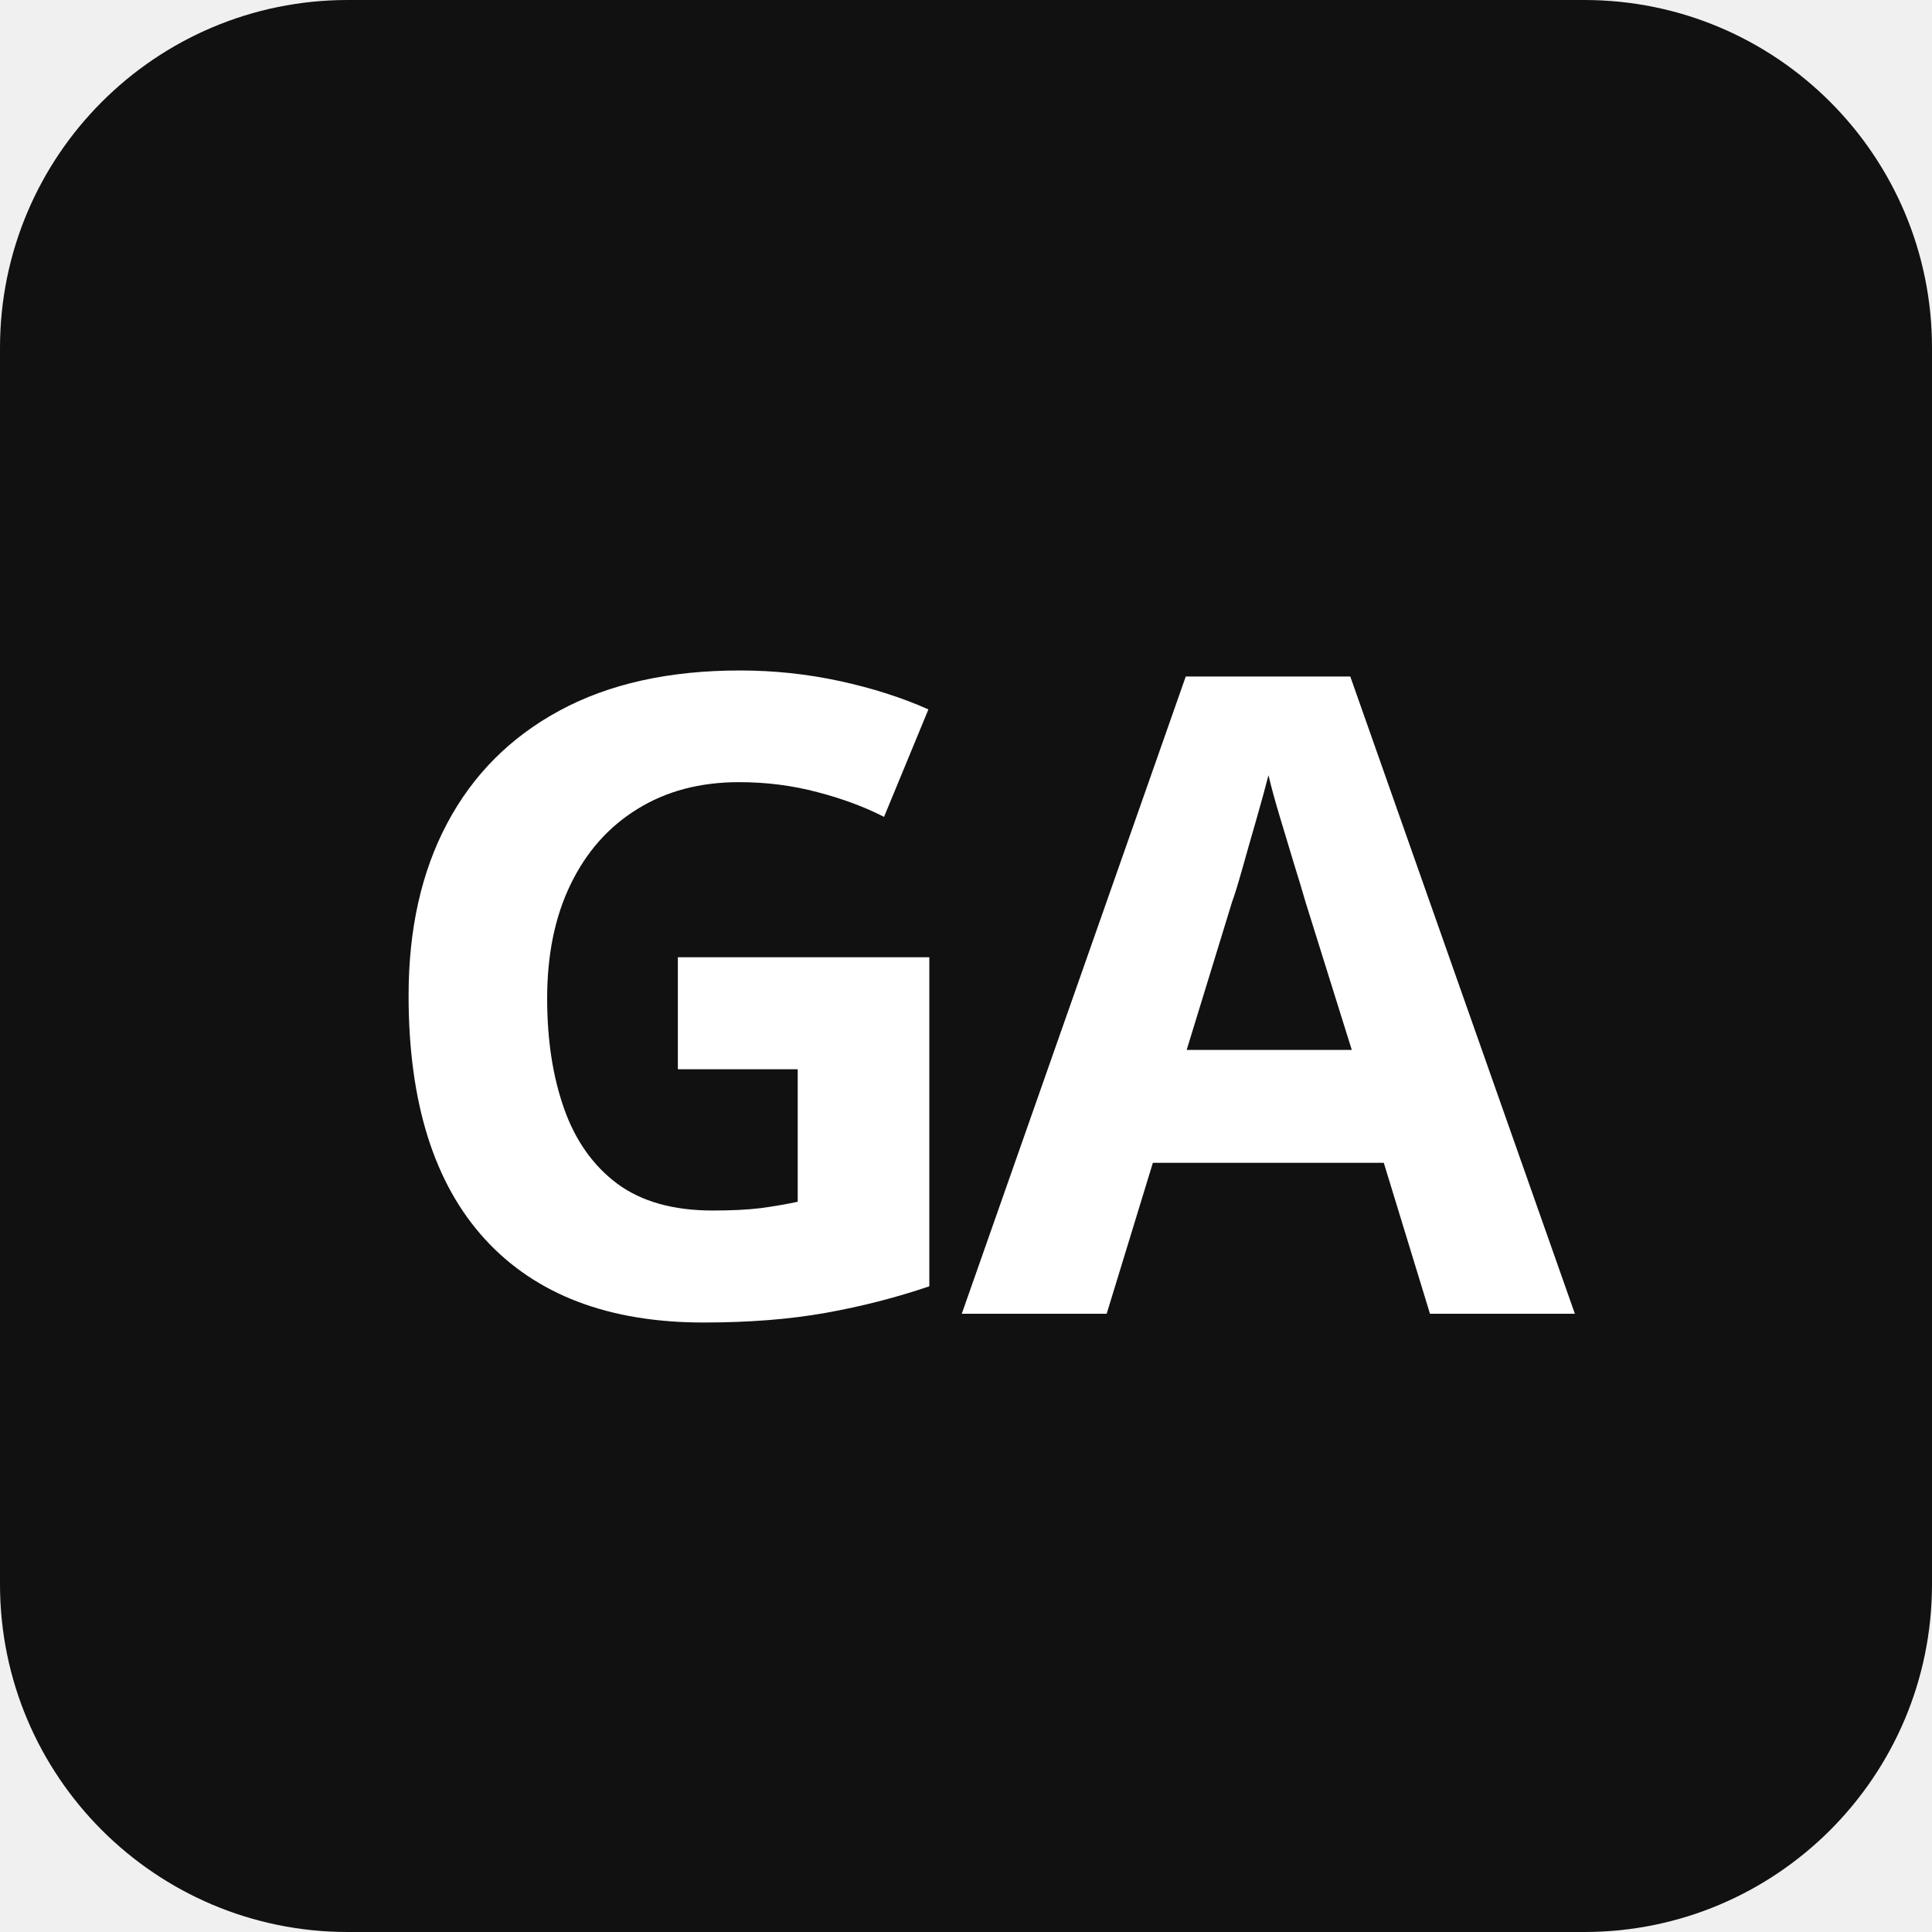
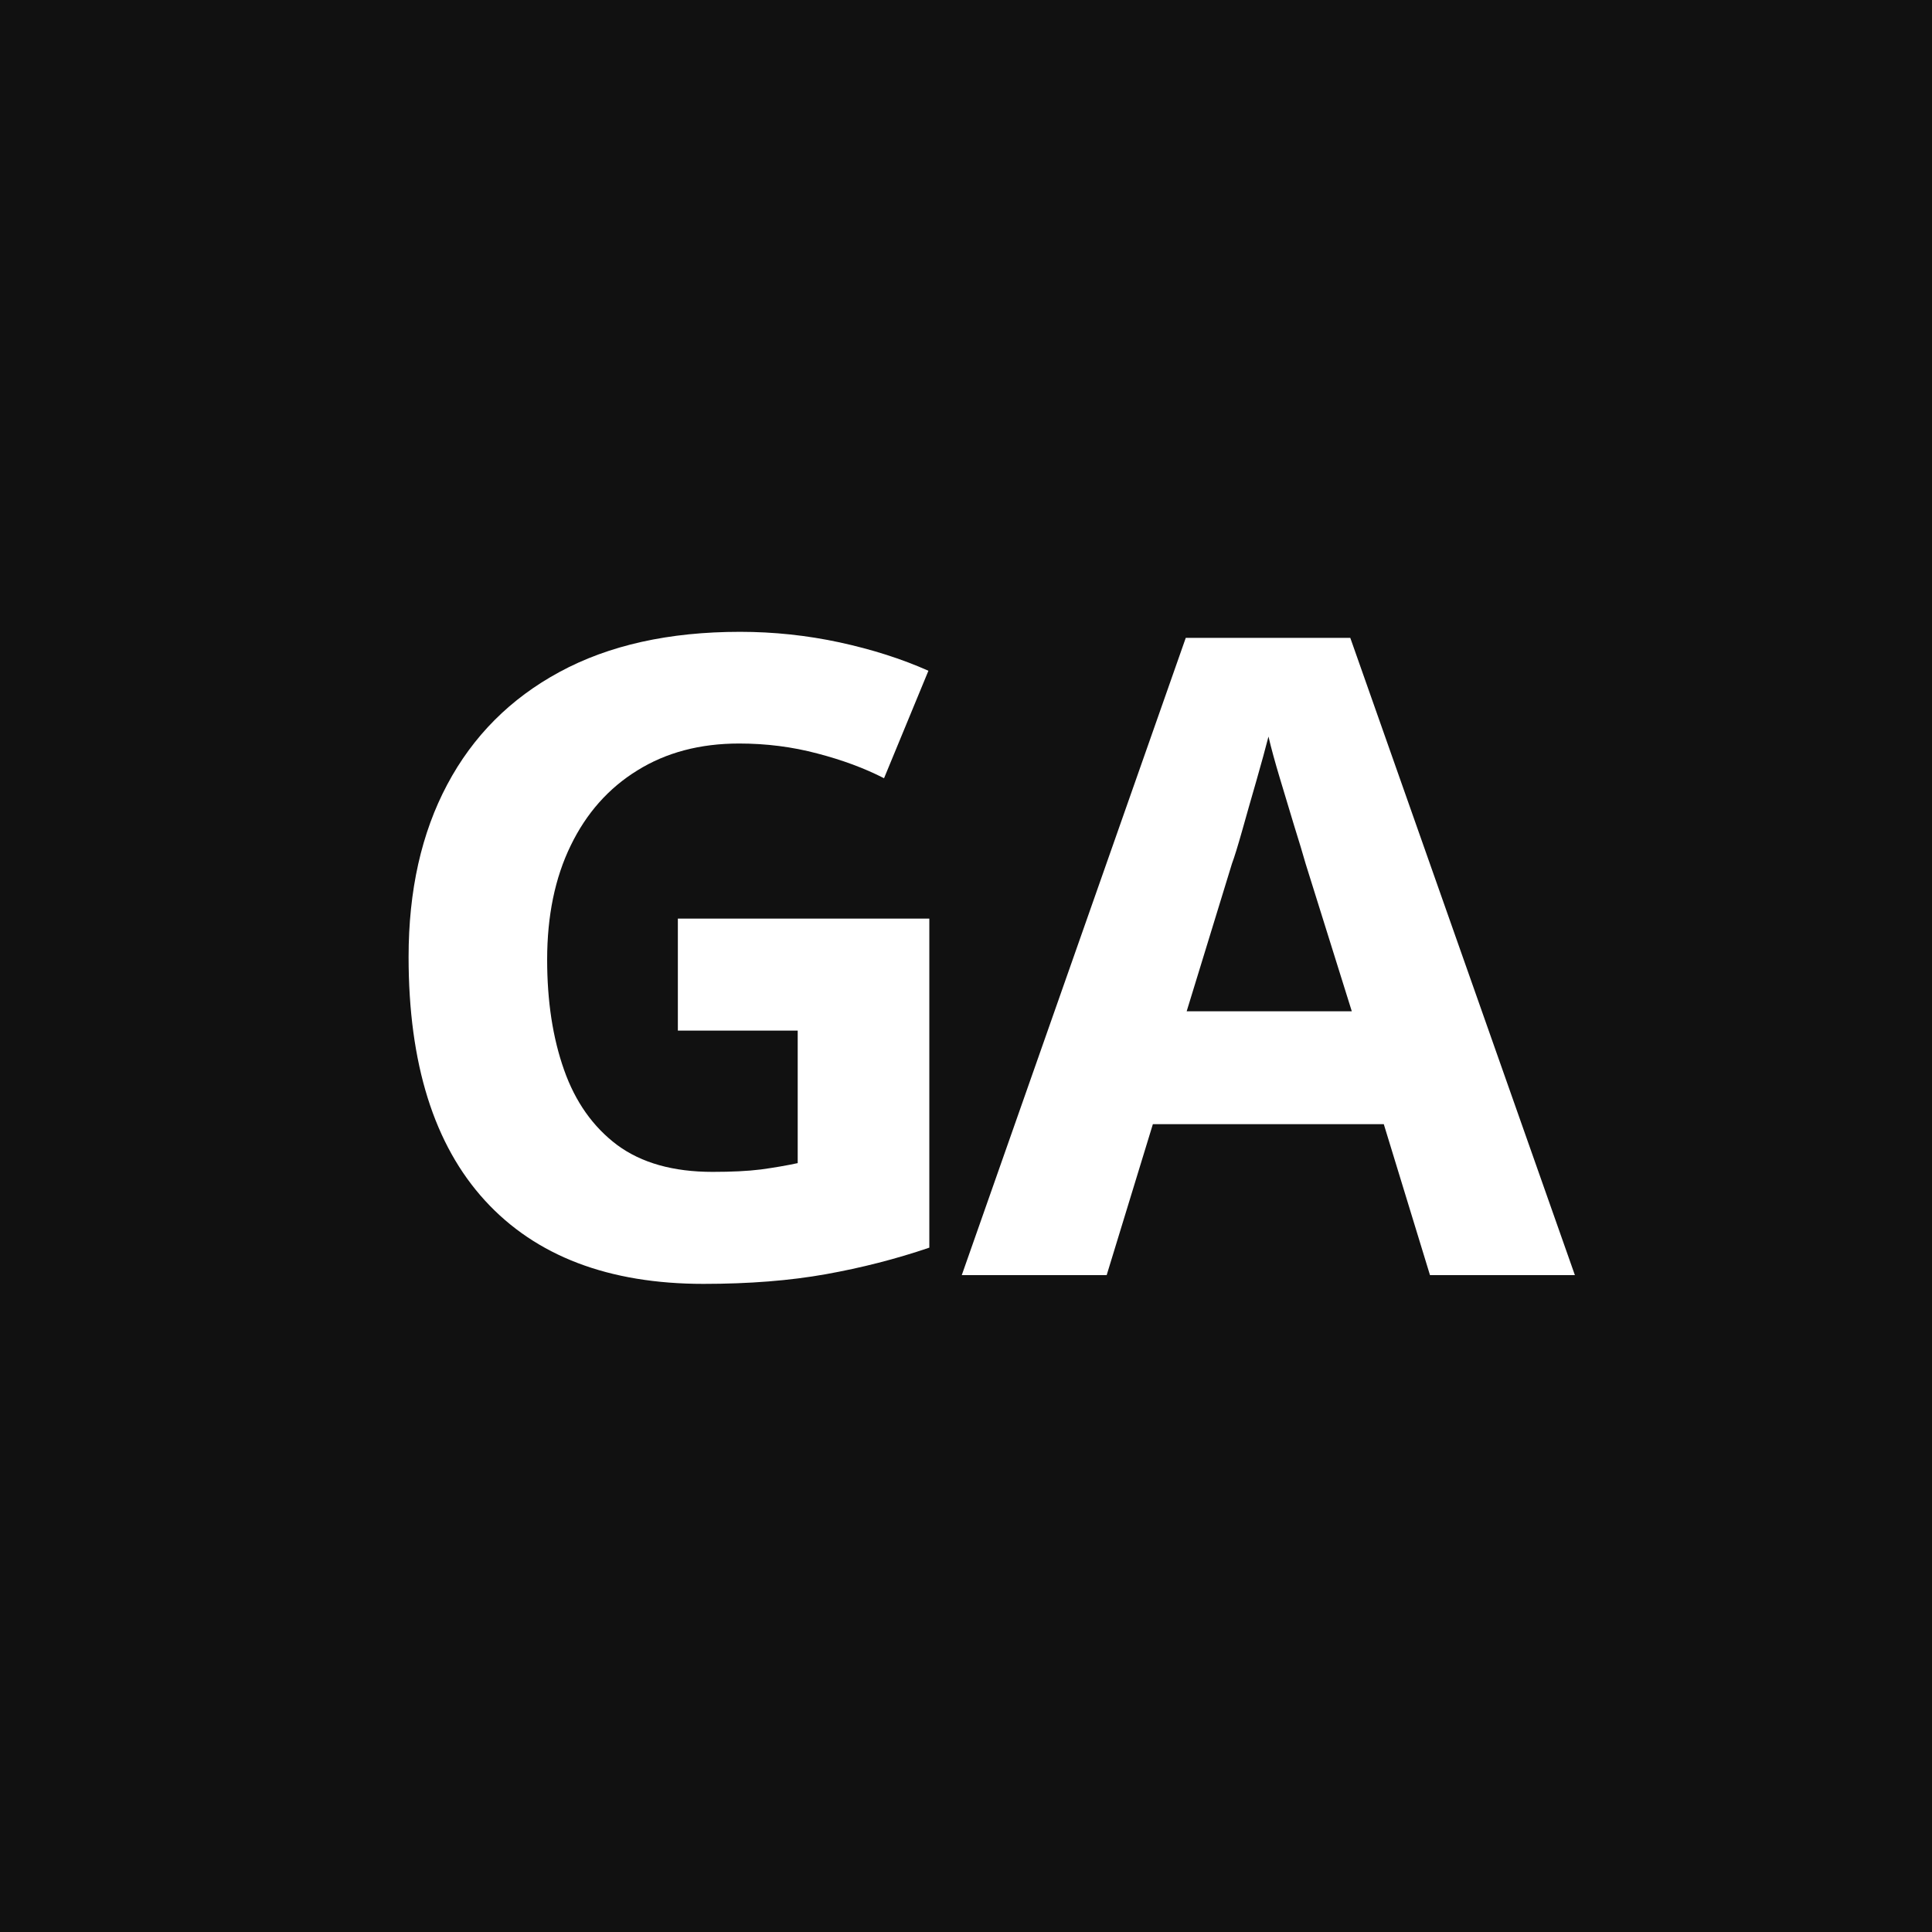
<svg xmlns="http://www.w3.org/2000/svg" viewBox="0 0 100 100">
-   <rect width="100" height="100" rx="18" fill="#111111" />
-   <text x="50" y="68" font-family="Arial Black, Impact, sans-serif" font-size="46" font-weight="900" fill="#ffffff" text-anchor="middle" letter-spacing="-2">GA</text>
+   <rect width="100" height="100" fill="#111111" />
+   <text x="50" y="66" font-family="Arial Black, Impact, sans-serif" font-size="46" font-weight="900" fill="#ffffff" text-anchor="middle" letter-spacing="-2">GA</text>
</svg>
